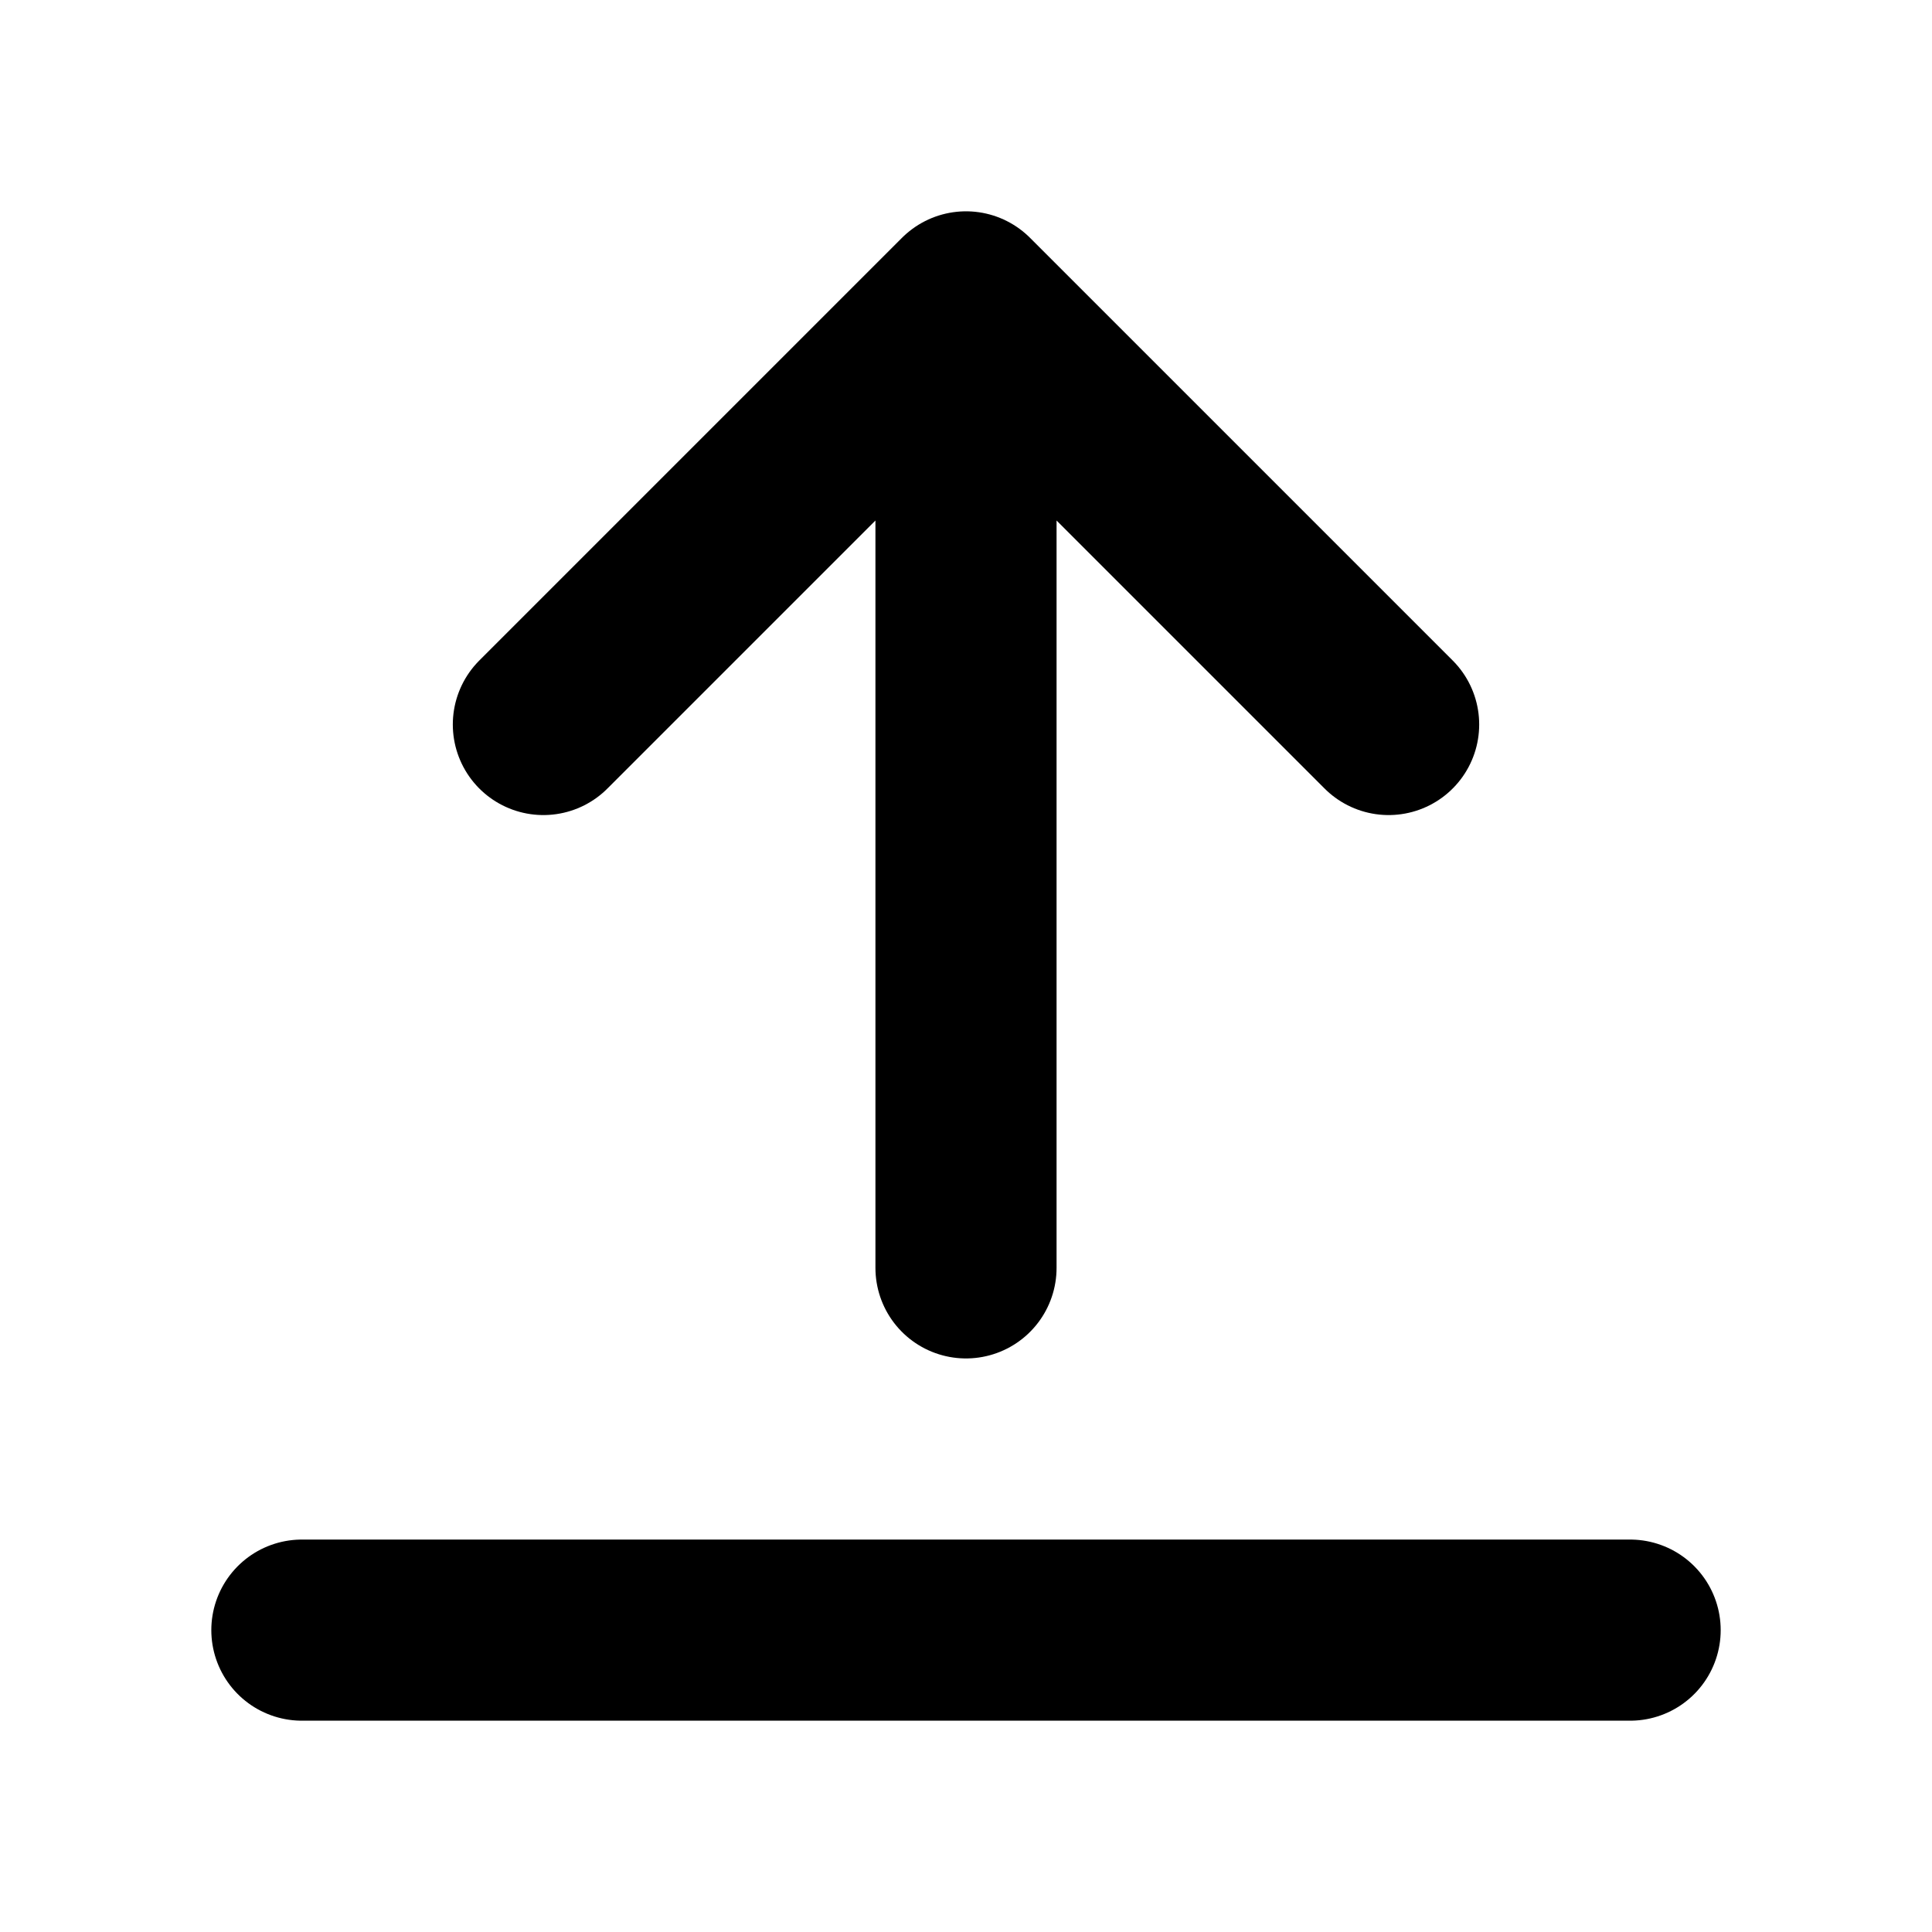
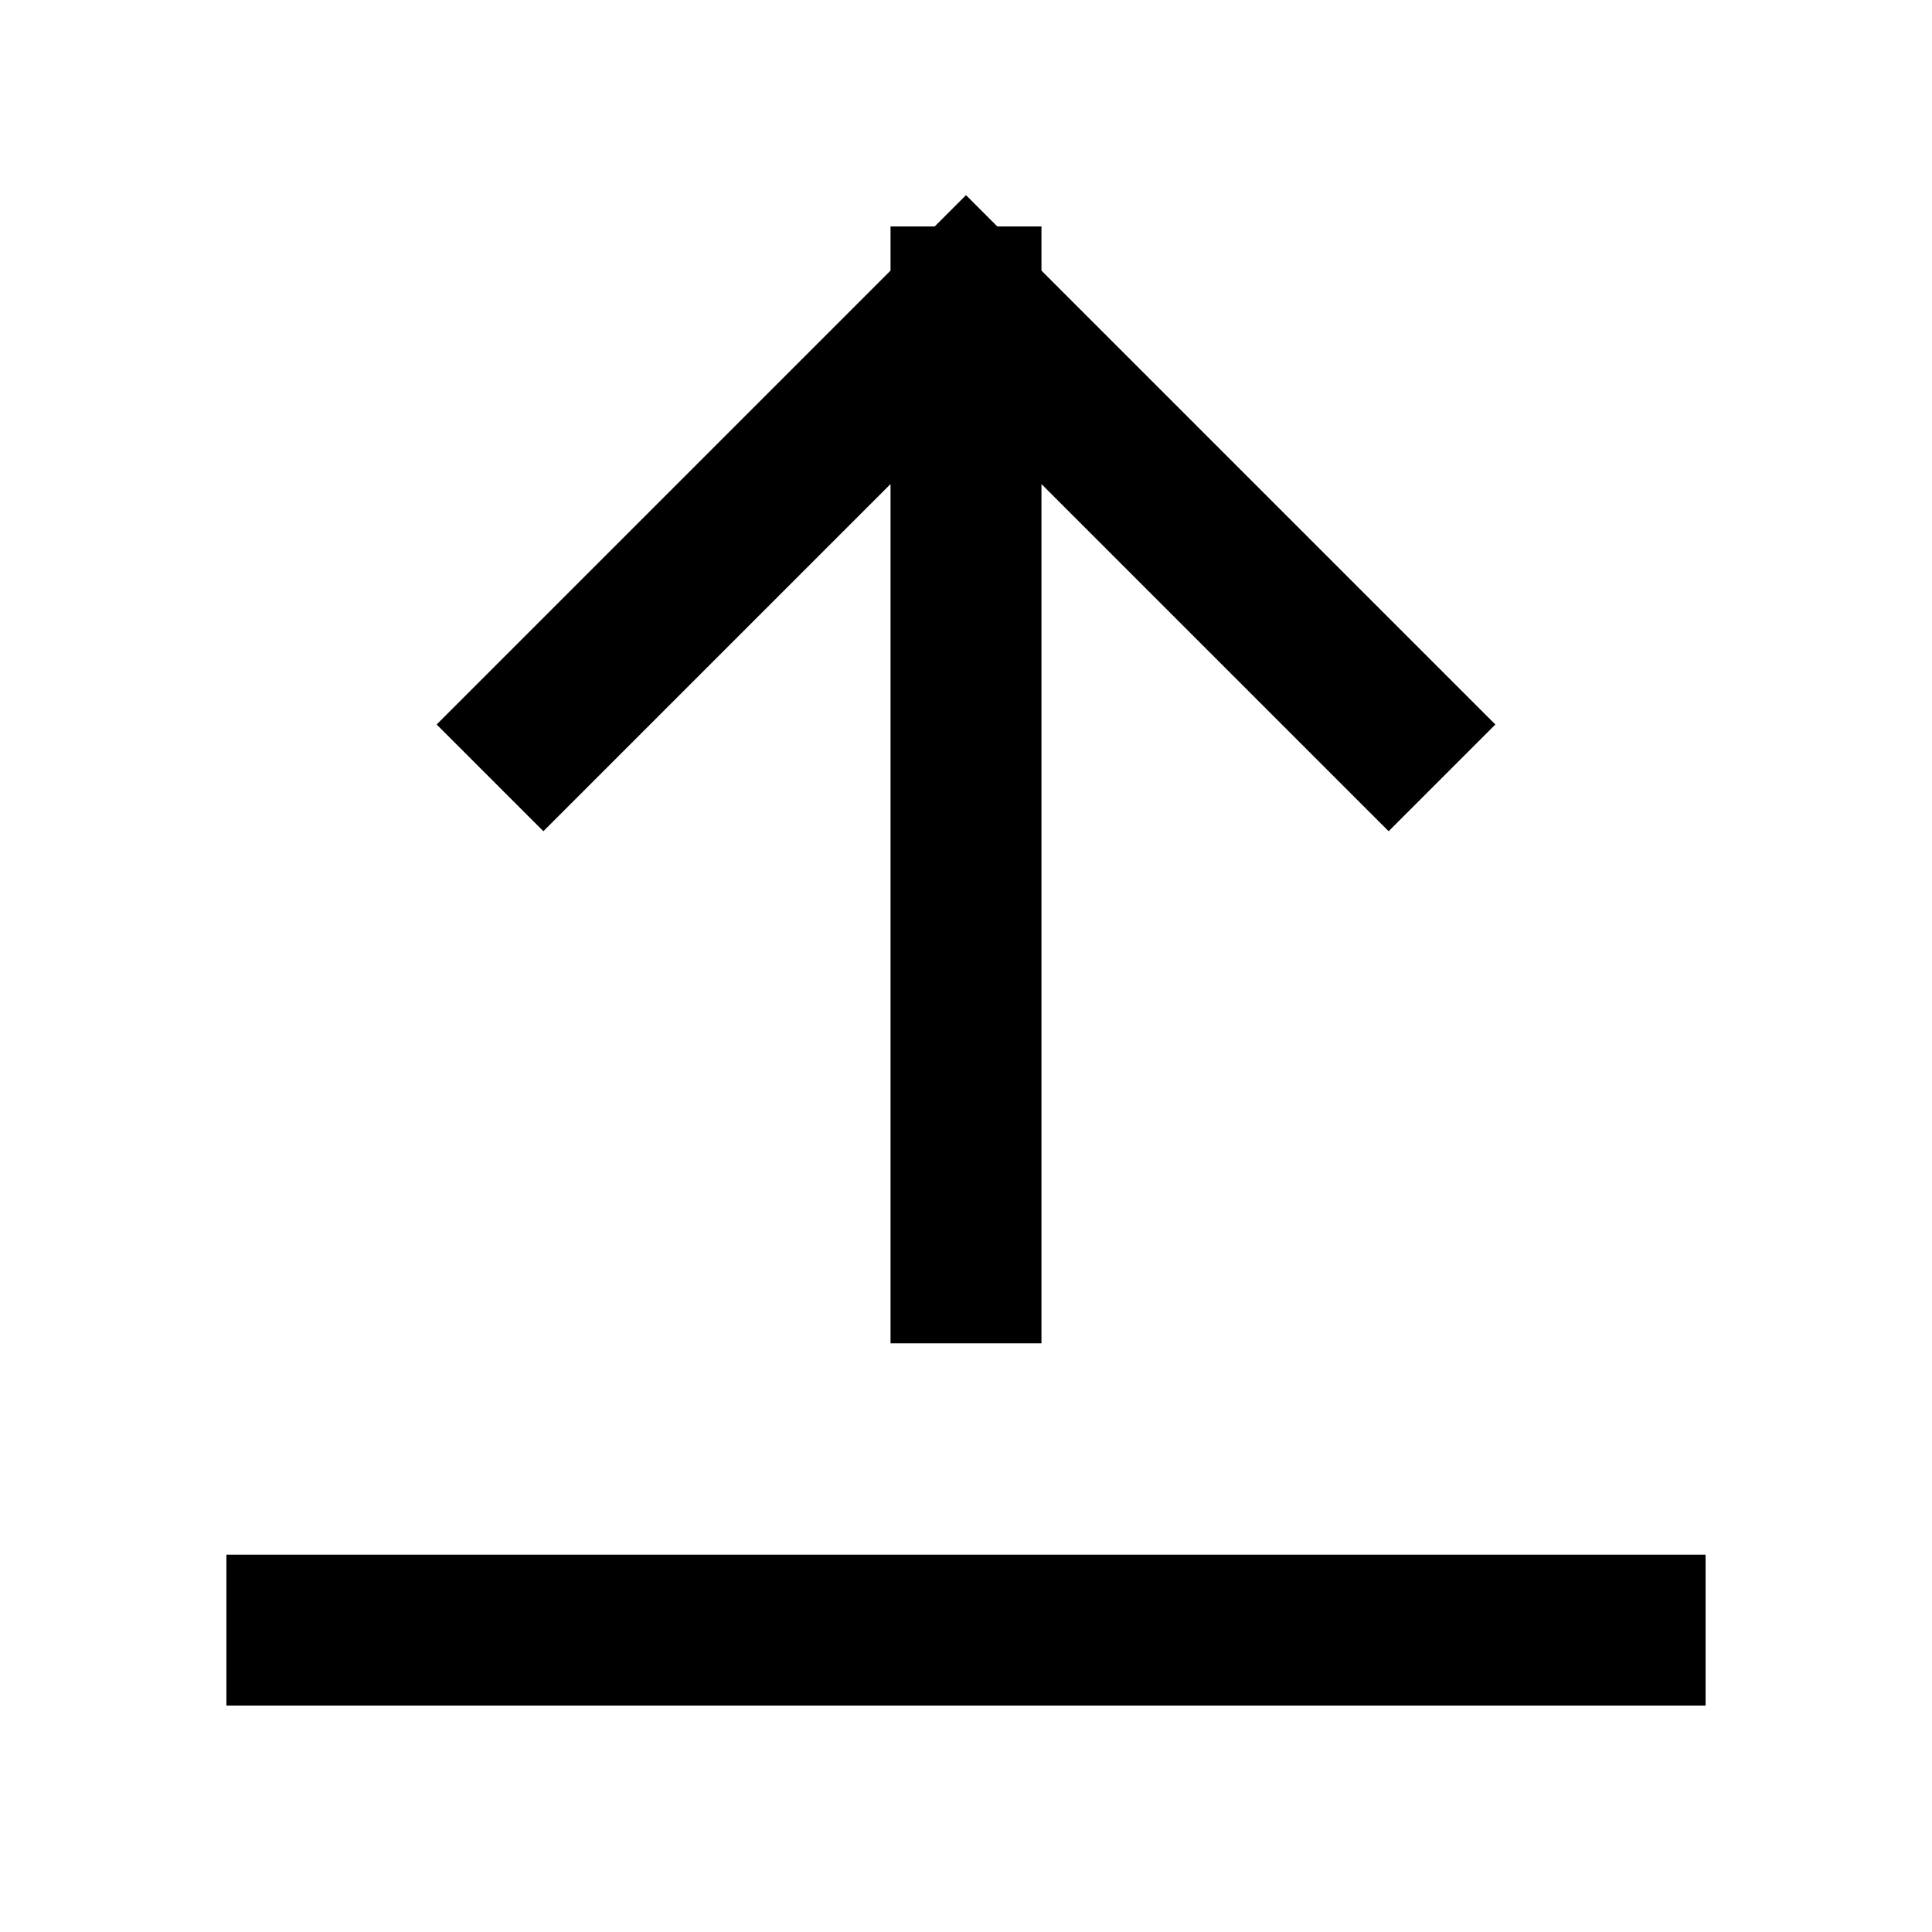
- <svg xmlns="http://www.w3.org/2000/svg" viewBox="0 0 16 16" fill="none" stroke="currentColor" stroke-width="1.5" stroke-linecap="round" stroke-linejoin="round">
+ <svg xmlns="http://www.w3.org/2000/svg" viewBox="0 0 16 16" fill="none" stroke="currentColor" stroke-width="1.25" stroke-linecap="square" stroke-linejoin="miter">
  <path d="M8 10.5v-8M4.5 6 8 2.5 11.5 6M2.5 13.5h11" />
</svg>
